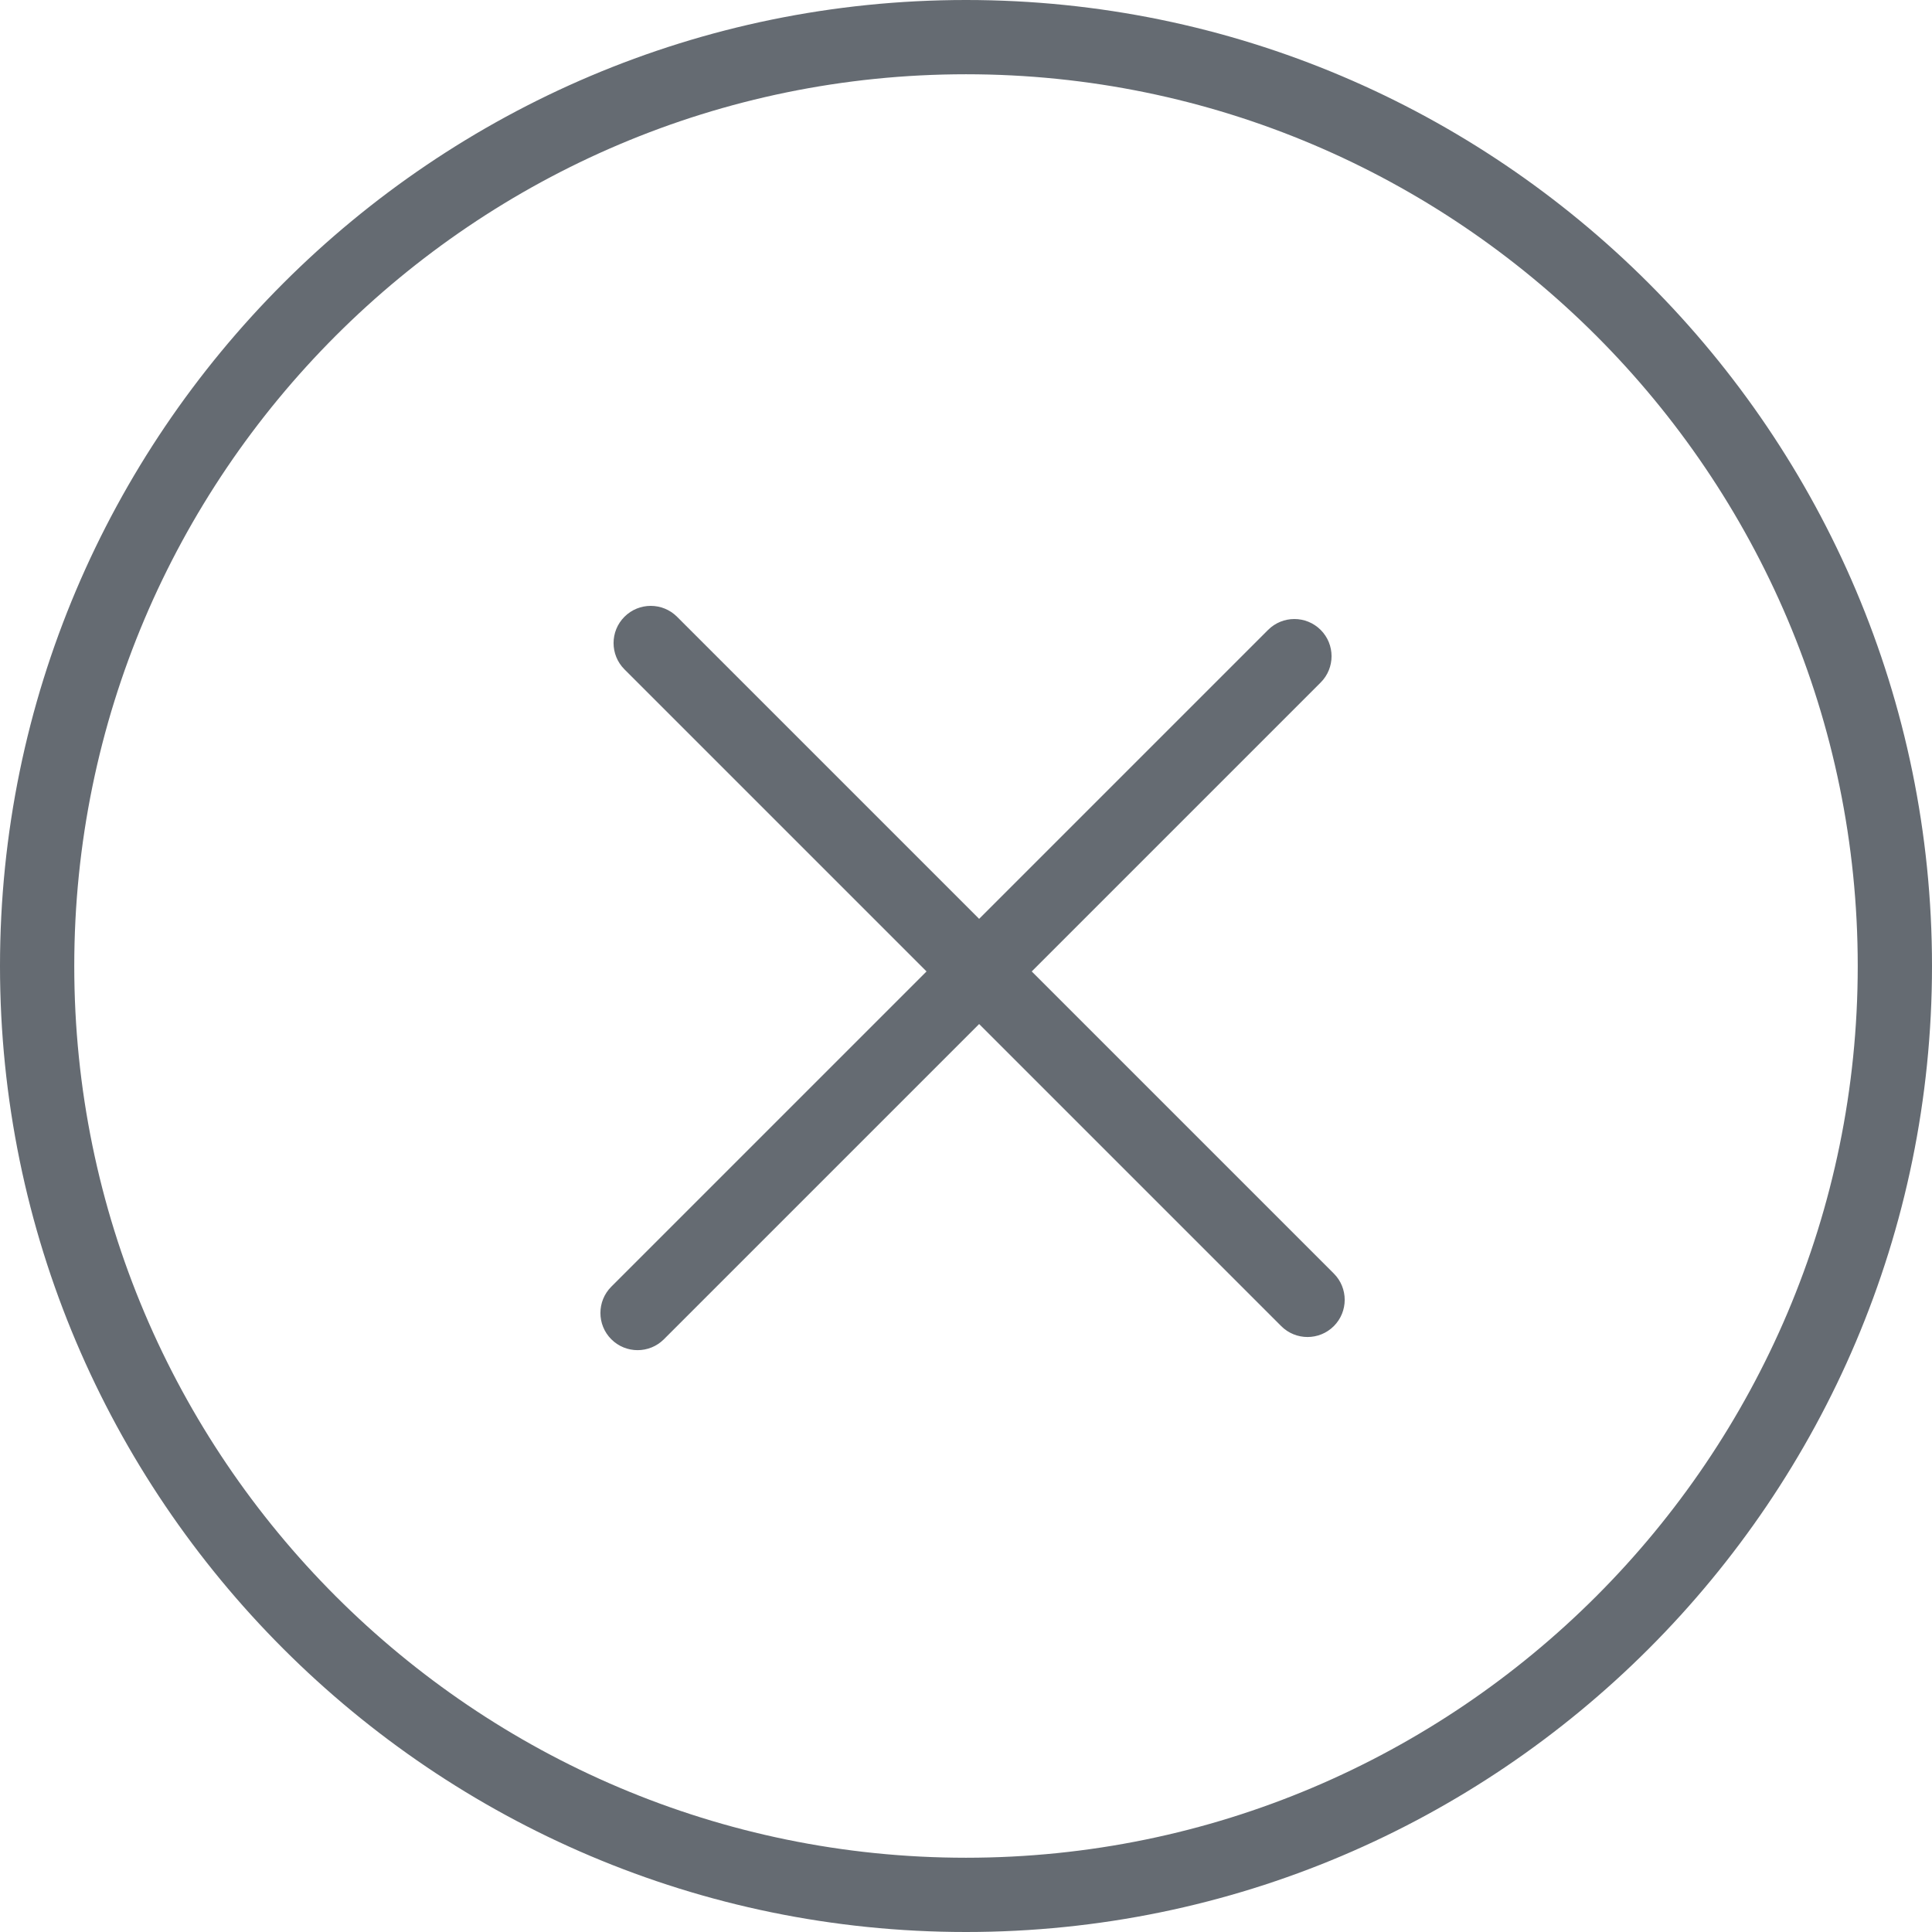
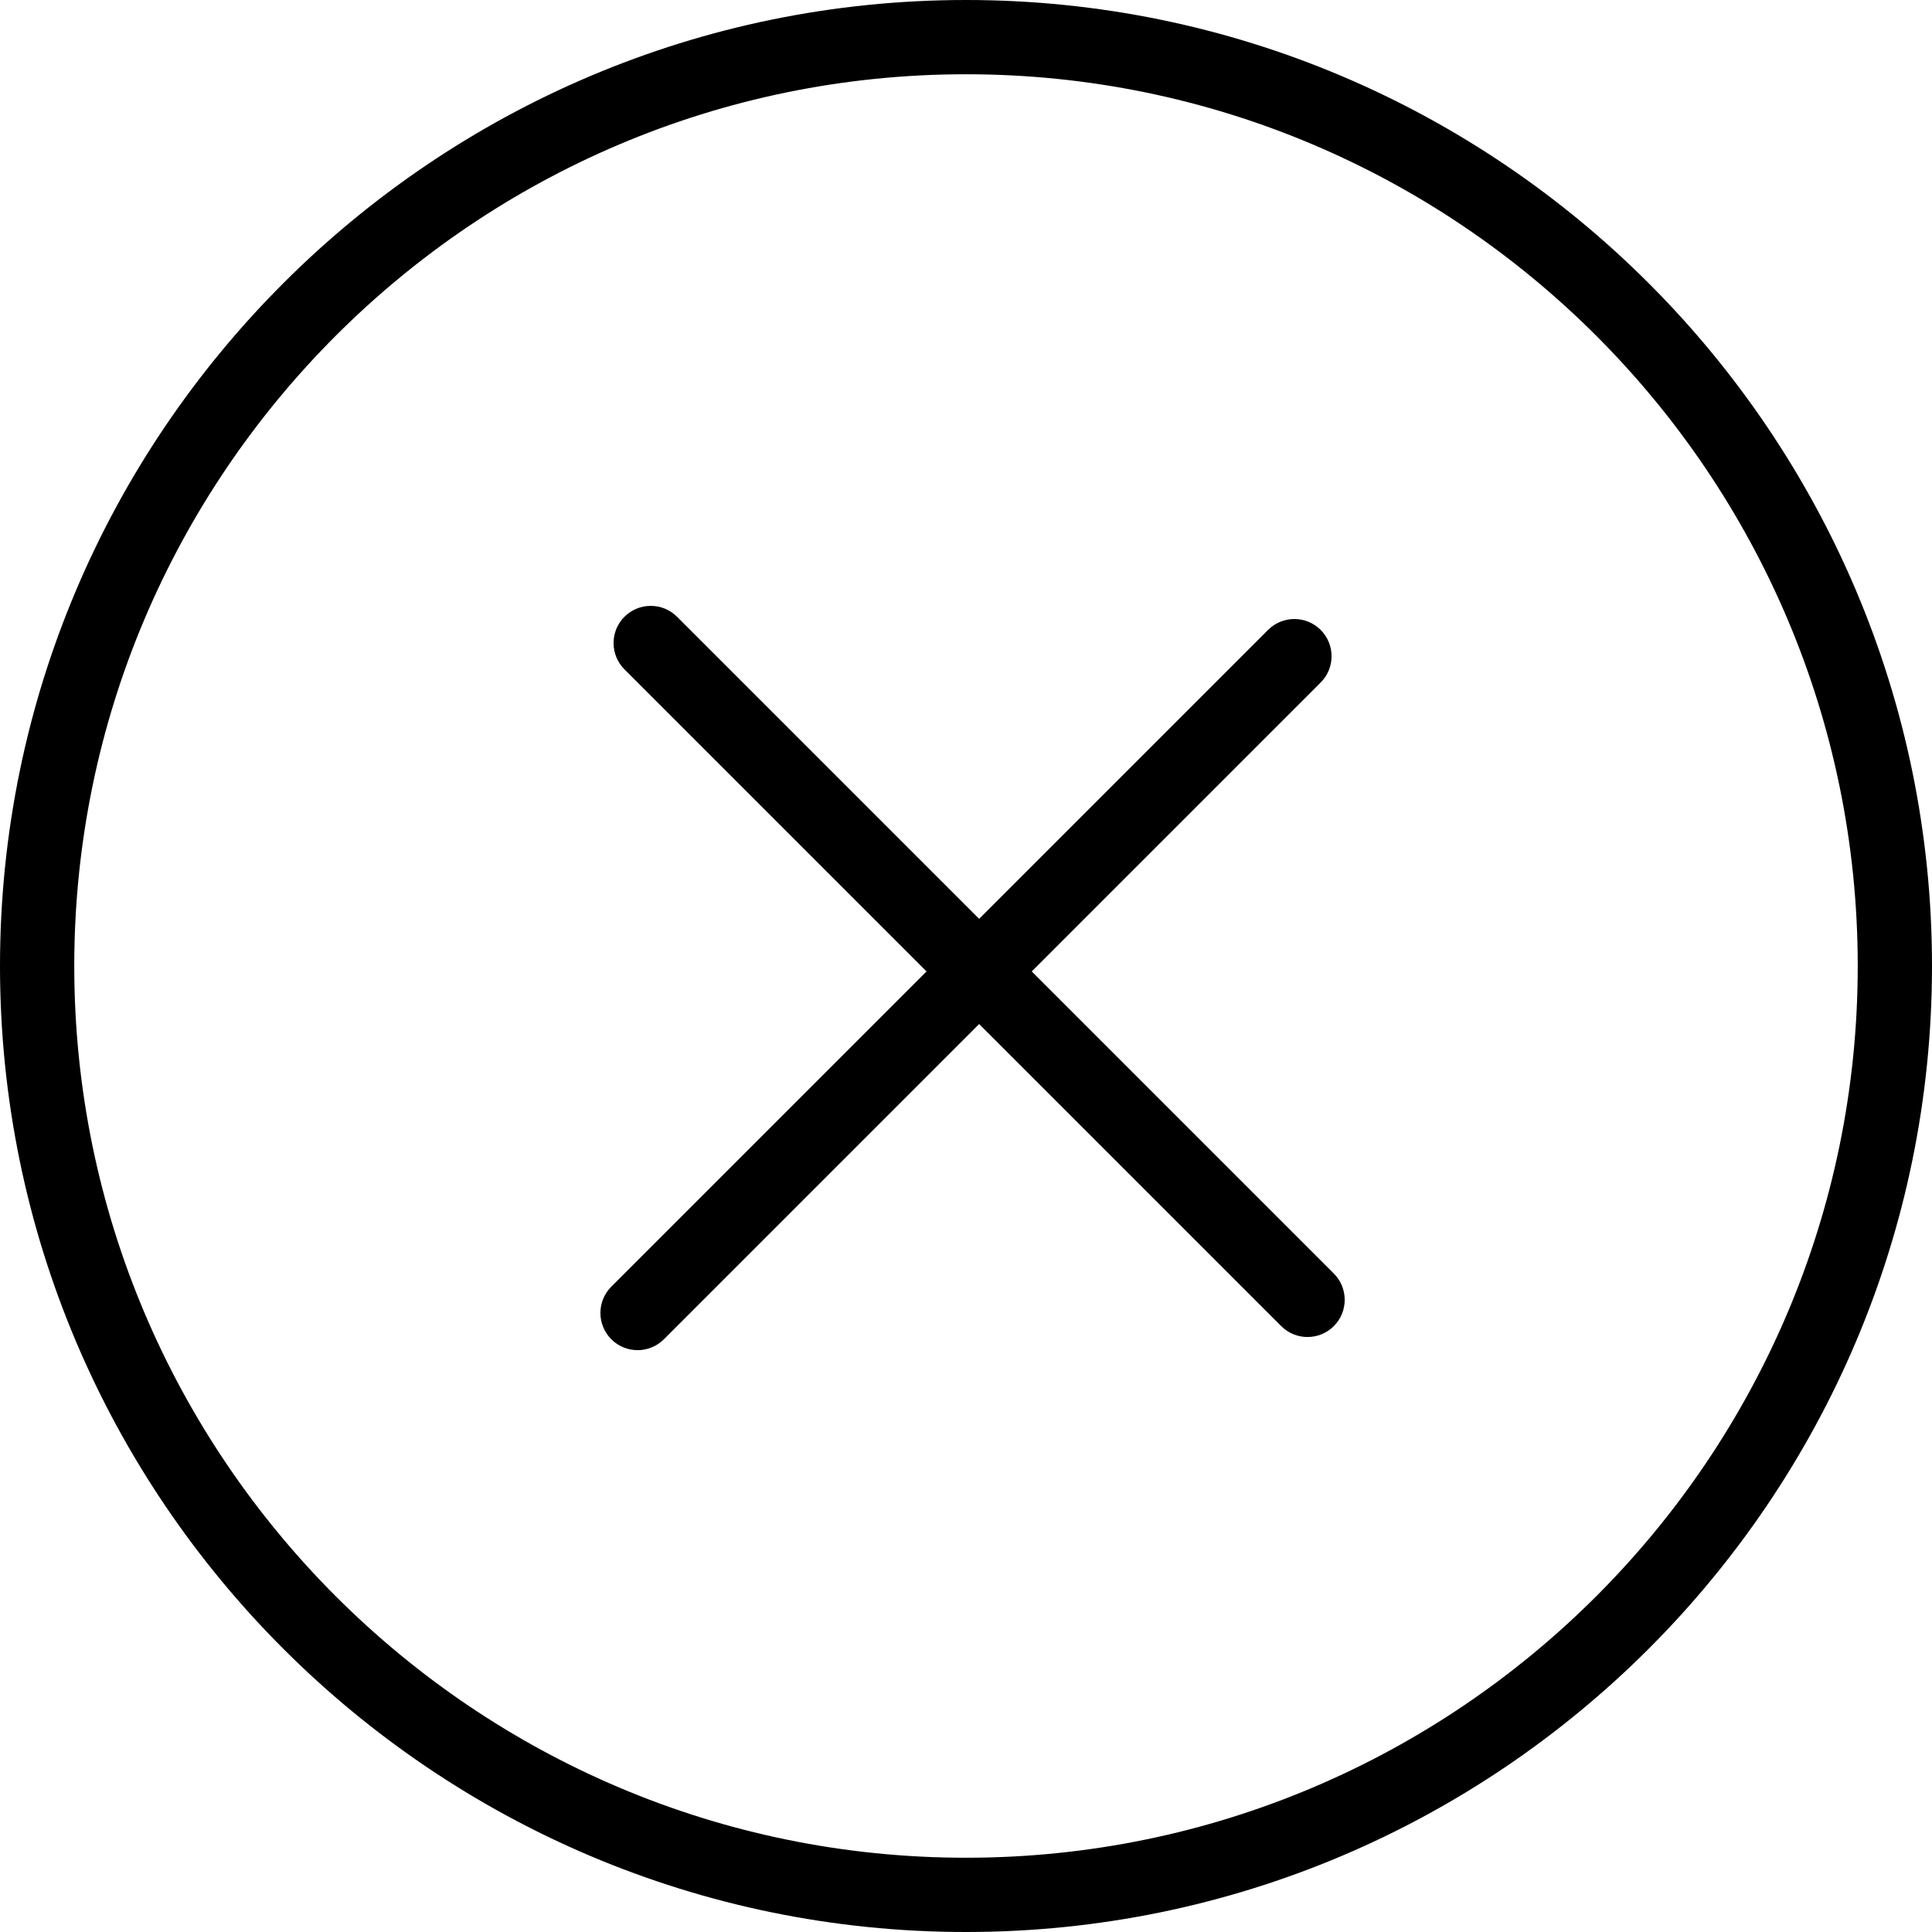
<svg xmlns="http://www.w3.org/2000/svg" width="16px" height="16px" viewBox="0 0 16 16" version="1.1">
-   <g id="ETO-form" stroke="none" stroke-width="1" fill="none" fill-rule="evenodd">
-     <g id="ETO_Form_legal" transform="translate(-890, -1181)" fill="#656B72" fill-rule="nonzero">
-       <g id="Group-10" transform="translate(427, 1060)">
-         <g id="plus" transform="translate(463, 121)">
-           <path d="M8,0 C3.589,0 0,3.589 0,8 C0,12.411 3.589,16 8,16 C12.411,16 16,12.411 16,8 C16,3.589 12.411,0 8,0 Z M8,15.385 C3.928,15.385 0.615,12.072 0.615,8 C0.615,3.928 3.928,0.615 8,0.615 C12.072,0.615 15.385,3.928 15.385,8 C15.385,12.072 12.072,15.385 8,15.385 Z" id="Shape" />
-           <path d="M11.846,7.692 L8.308,7.692 L8.308,4.308 C8.308,4.138 8.17,4 8,4 C7.83,4 7.692,4.138 7.692,4.308 L7.692,7.692 L4.154,7.692 C3.984,7.692 3.846,7.83 3.846,8 C3.846,8.17 3.984,8.308 4.154,8.308 L7.692,8.308 L7.692,12 C7.692,12.17 7.83,12.308 8,12.308 C8.17,12.308 8.308,12.17 8.308,12 L8.308,8.308 L11.846,8.308 C12.016,8.308 12.154,8.17 12.154,8 C12.154,7.83 12.016,7.692 11.846,7.692 Z" id="Shape" transform="translate(8, 8.153846) rotate(45) translate(-8, -8.153846) " />
+   <g stroke="none" stroke-width="1" fill-rule="evenodd">
+     <g transform="translate(-890, -1181)" fill-rule="nonzero">
+       <g transform="translate(427, 1060)">
+         <g transform="translate(463, 121)">
+           <path d="M8,0 C3.589,0 0,3.589 0,8 C0,12.411 3.589,16 8,16 C12.411,16 16,12.411 16,8 C16,3.589 12.411,0 8,0 Z M8,15.385 C3.928,15.385 0.615,12.072 0.615,8 C0.615,3.928 3.928,0.615 8,0.615 C12.072,0.615 15.385,3.928 15.385,8 C15.385,12.072 12.072,15.385 8,15.385 Z" />
+           <path d="M11.846,7.692 L8.308,7.692 L8.308,4.308 C8.308,4.138 8.17,4 8,4 C7.83,4 7.692,4.138 7.692,4.308 L7.692,7.692 L4.154,7.692 C3.984,7.692 3.846,7.83 3.846,8 C3.846,8.17 3.984,8.308 4.154,8.308 L7.692,8.308 L7.692,12 C7.692,12.17 7.83,12.308 8,12.308 C8.17,12.308 8.308,12.17 8.308,12 L8.308,8.308 L11.846,8.308 C12.016,8.308 12.154,8.17 12.154,8 C12.154,7.83 12.016,7.692 11.846,7.692 Z" transform="translate(8, 8.153846) rotate(45) translate(-8, -8.153846) " />
        </g>
      </g>
    </g>
  </g>
</svg>
